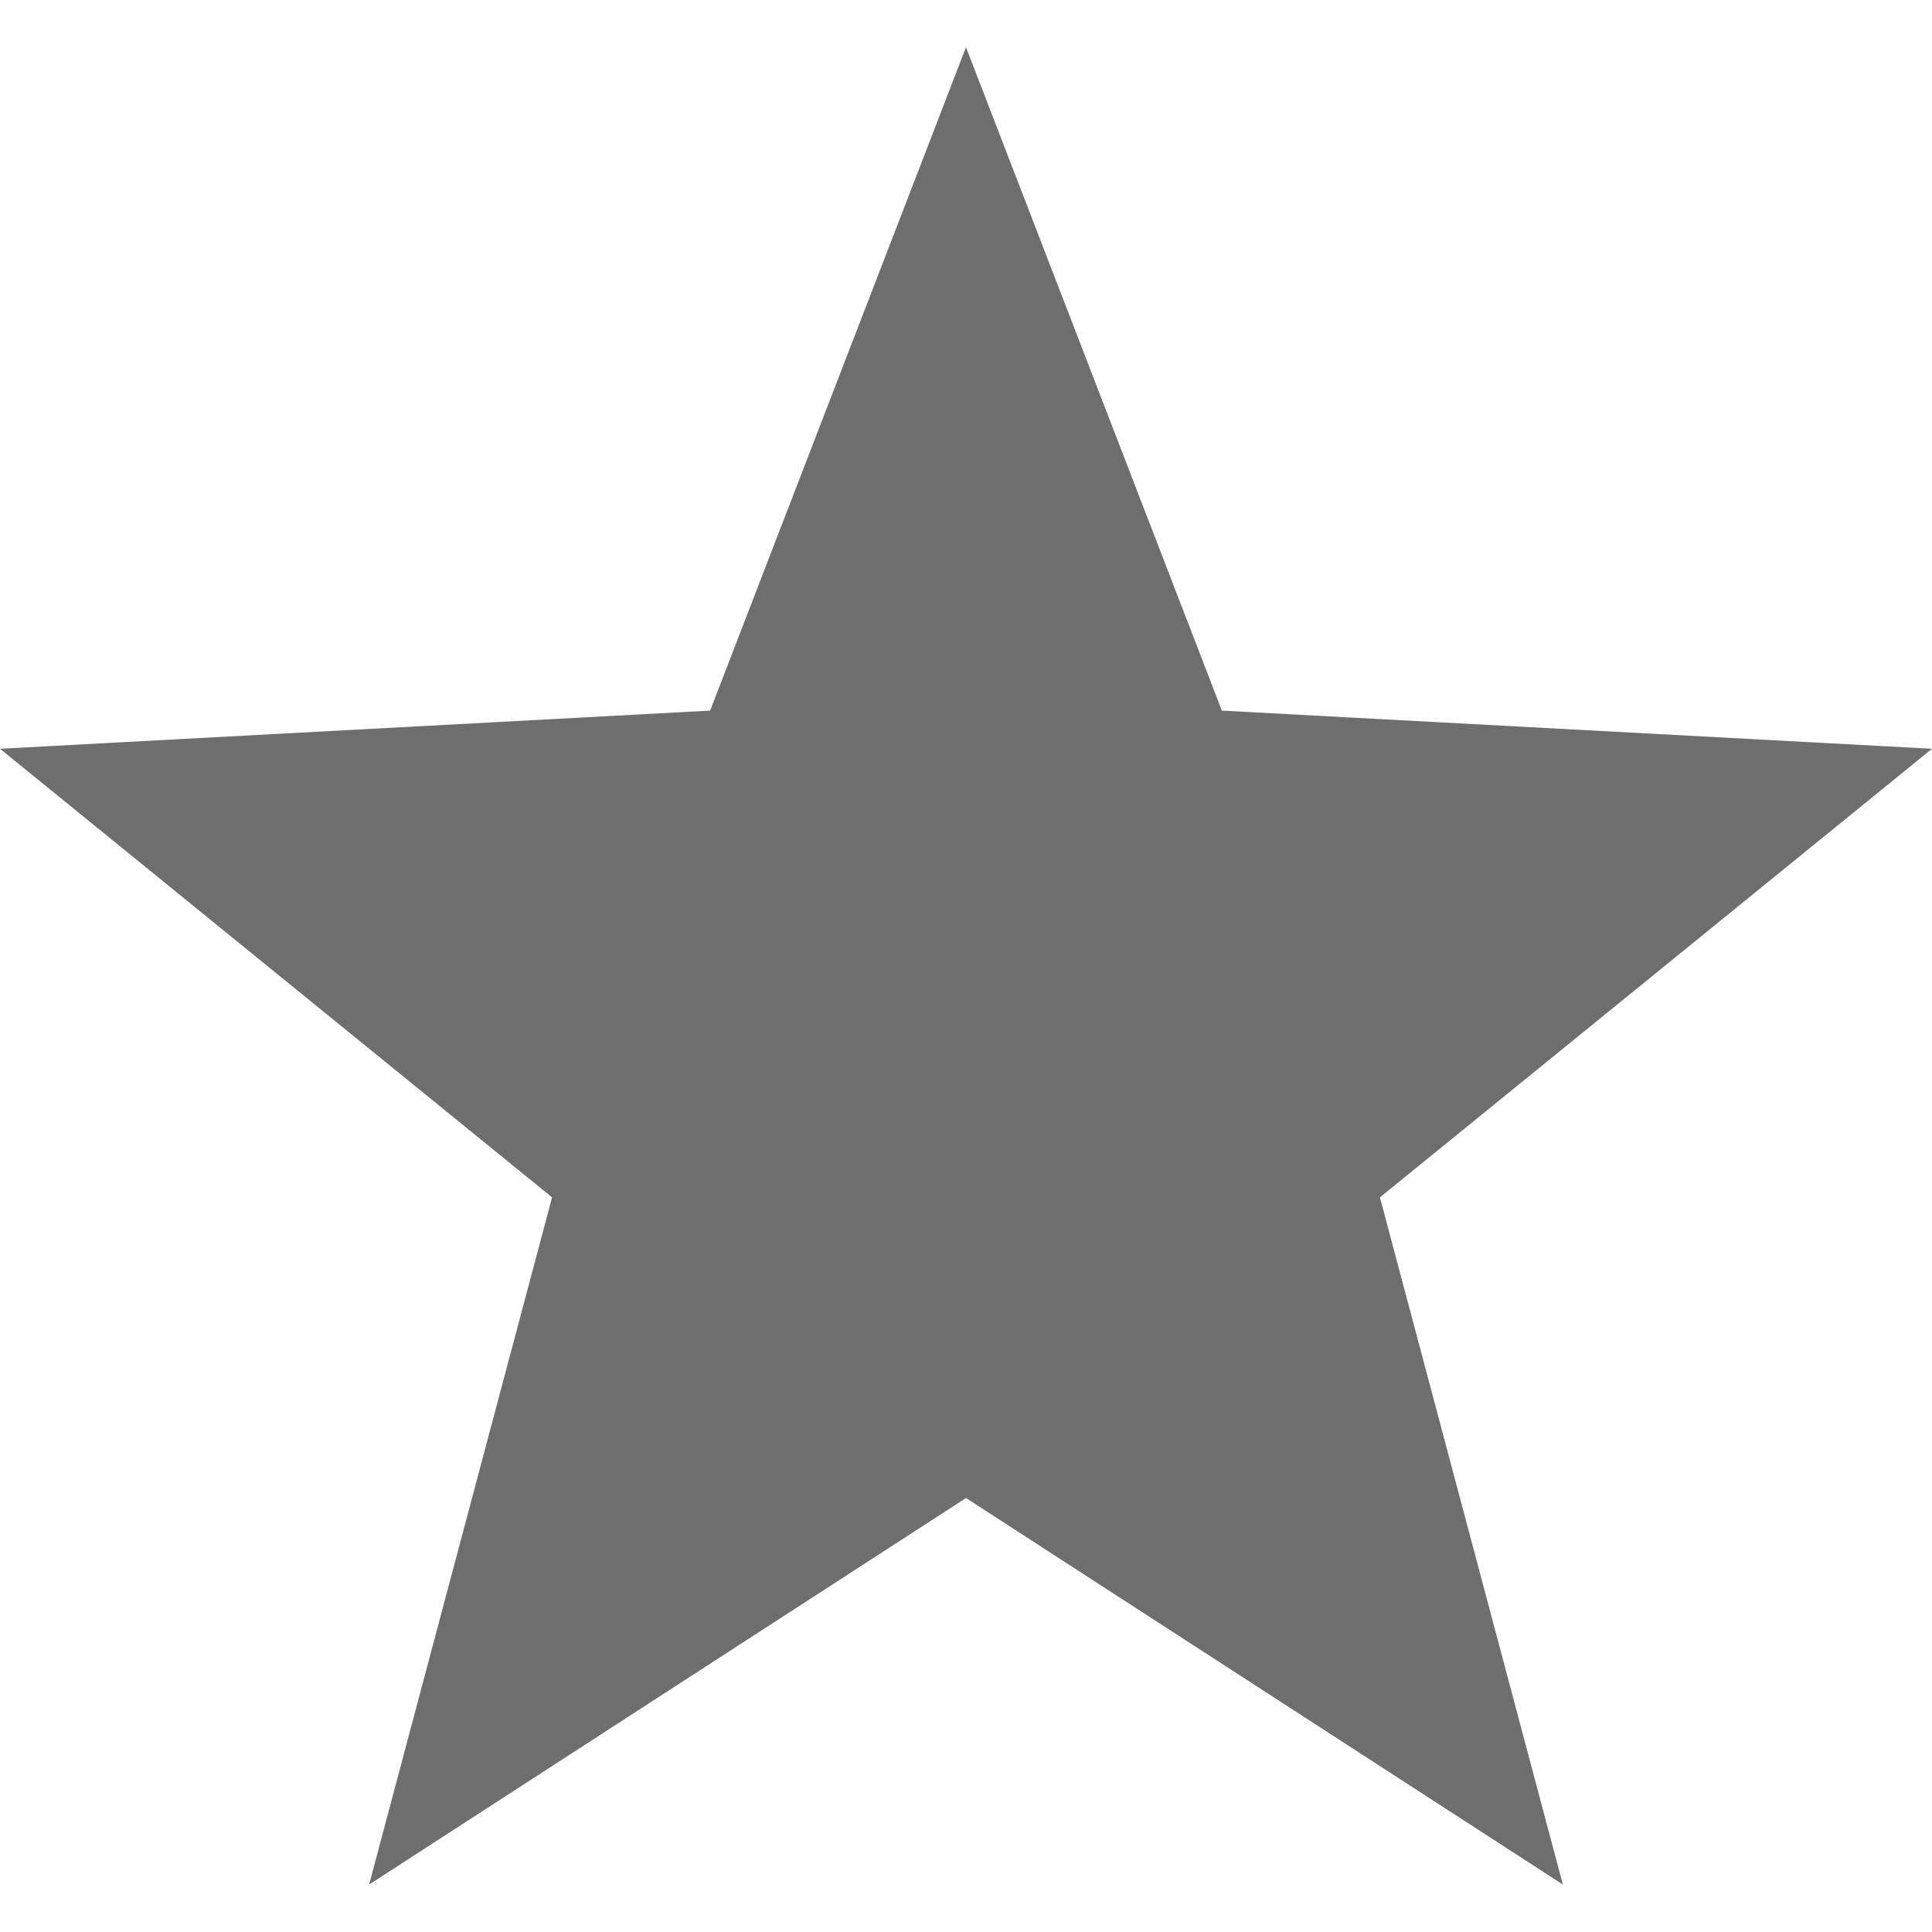
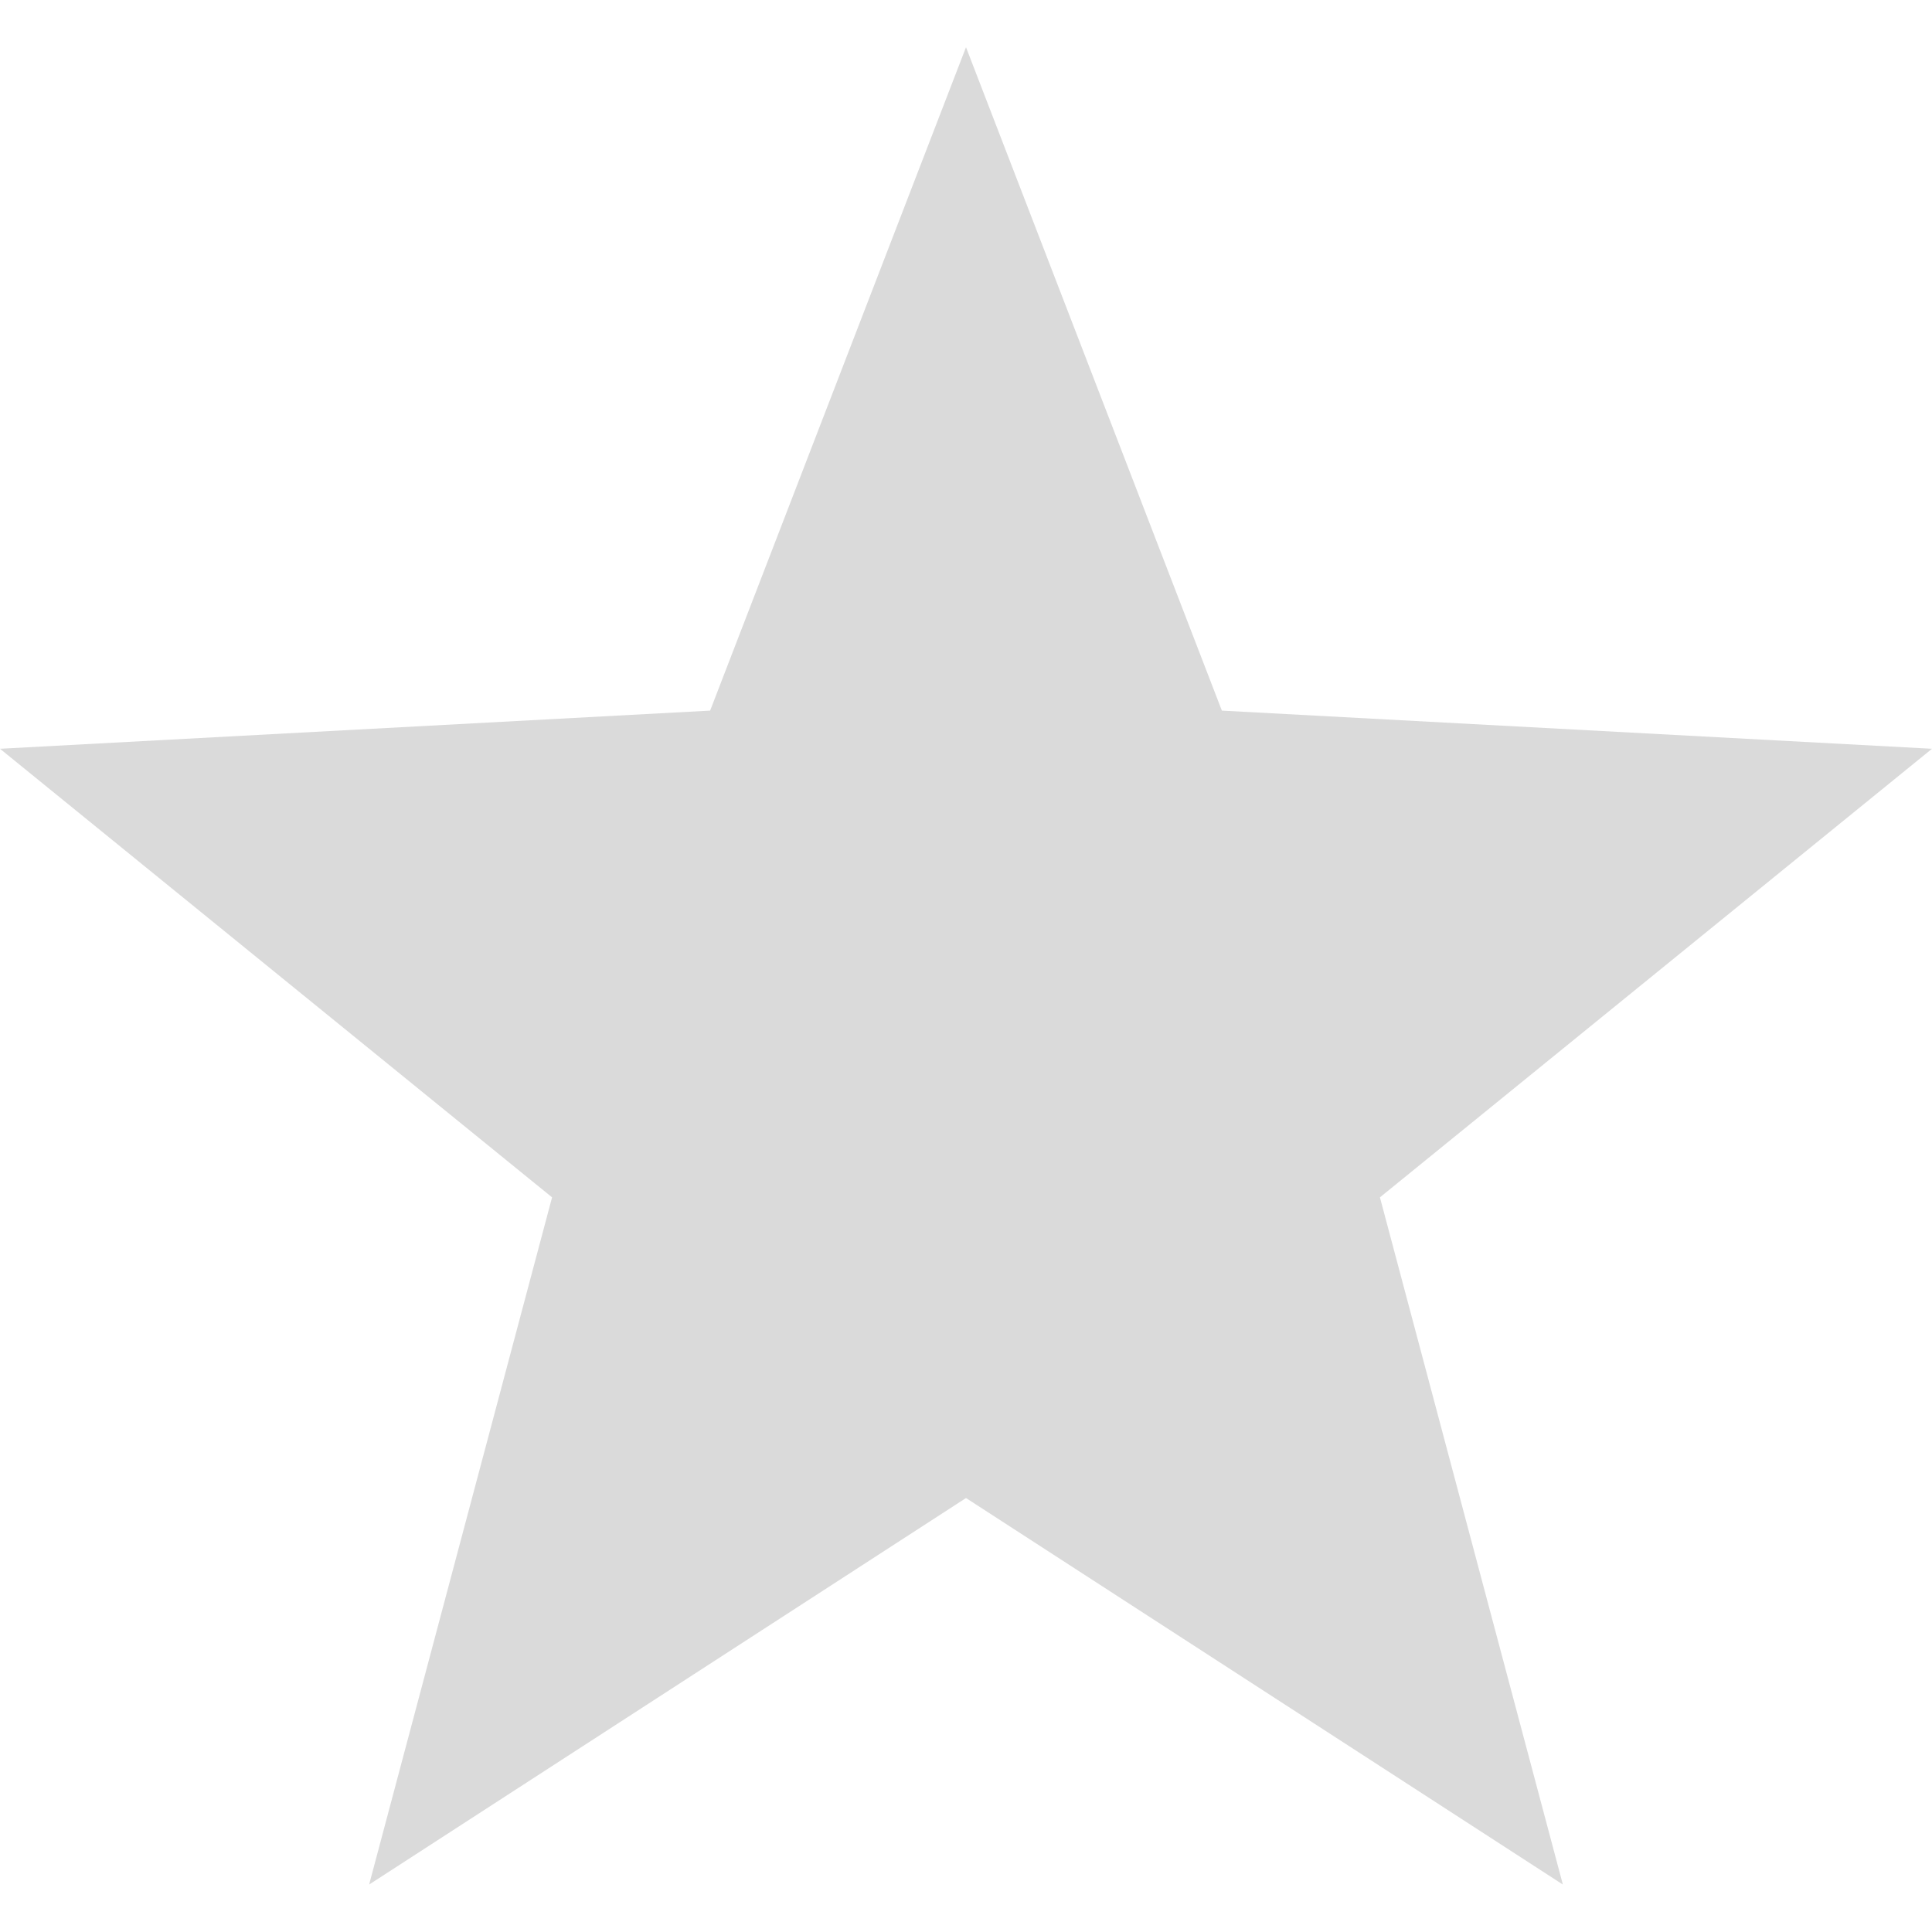
<svg xmlns="http://www.w3.org/2000/svg" width="16" height="16" viewBox="0 0 16 16">
  <defs>
    <style id="current-color-scheme" type="text/css">
-    .ColorScheme-Text { color:#6e6e6e; } .ColorScheme-Highlight { color:#5294e2; }
+    .ColorScheme-Text { color:#DADADA; } .ColorScheme-Highlight { color:#5294e2; }
  </style>
  </defs>
  <path style="fill:currentColor" class="ColorScheme-Text" d="M 8 0.391 L 5.881 5.885 L 0 6.201 L 4.572 9.916 L 3.057 15.607 L 8 12.406 L 12.943 15.607 L 11.428 9.916 L 16 6.201 L 10.119 5.885 L 8 0.391 z" />
</svg>
